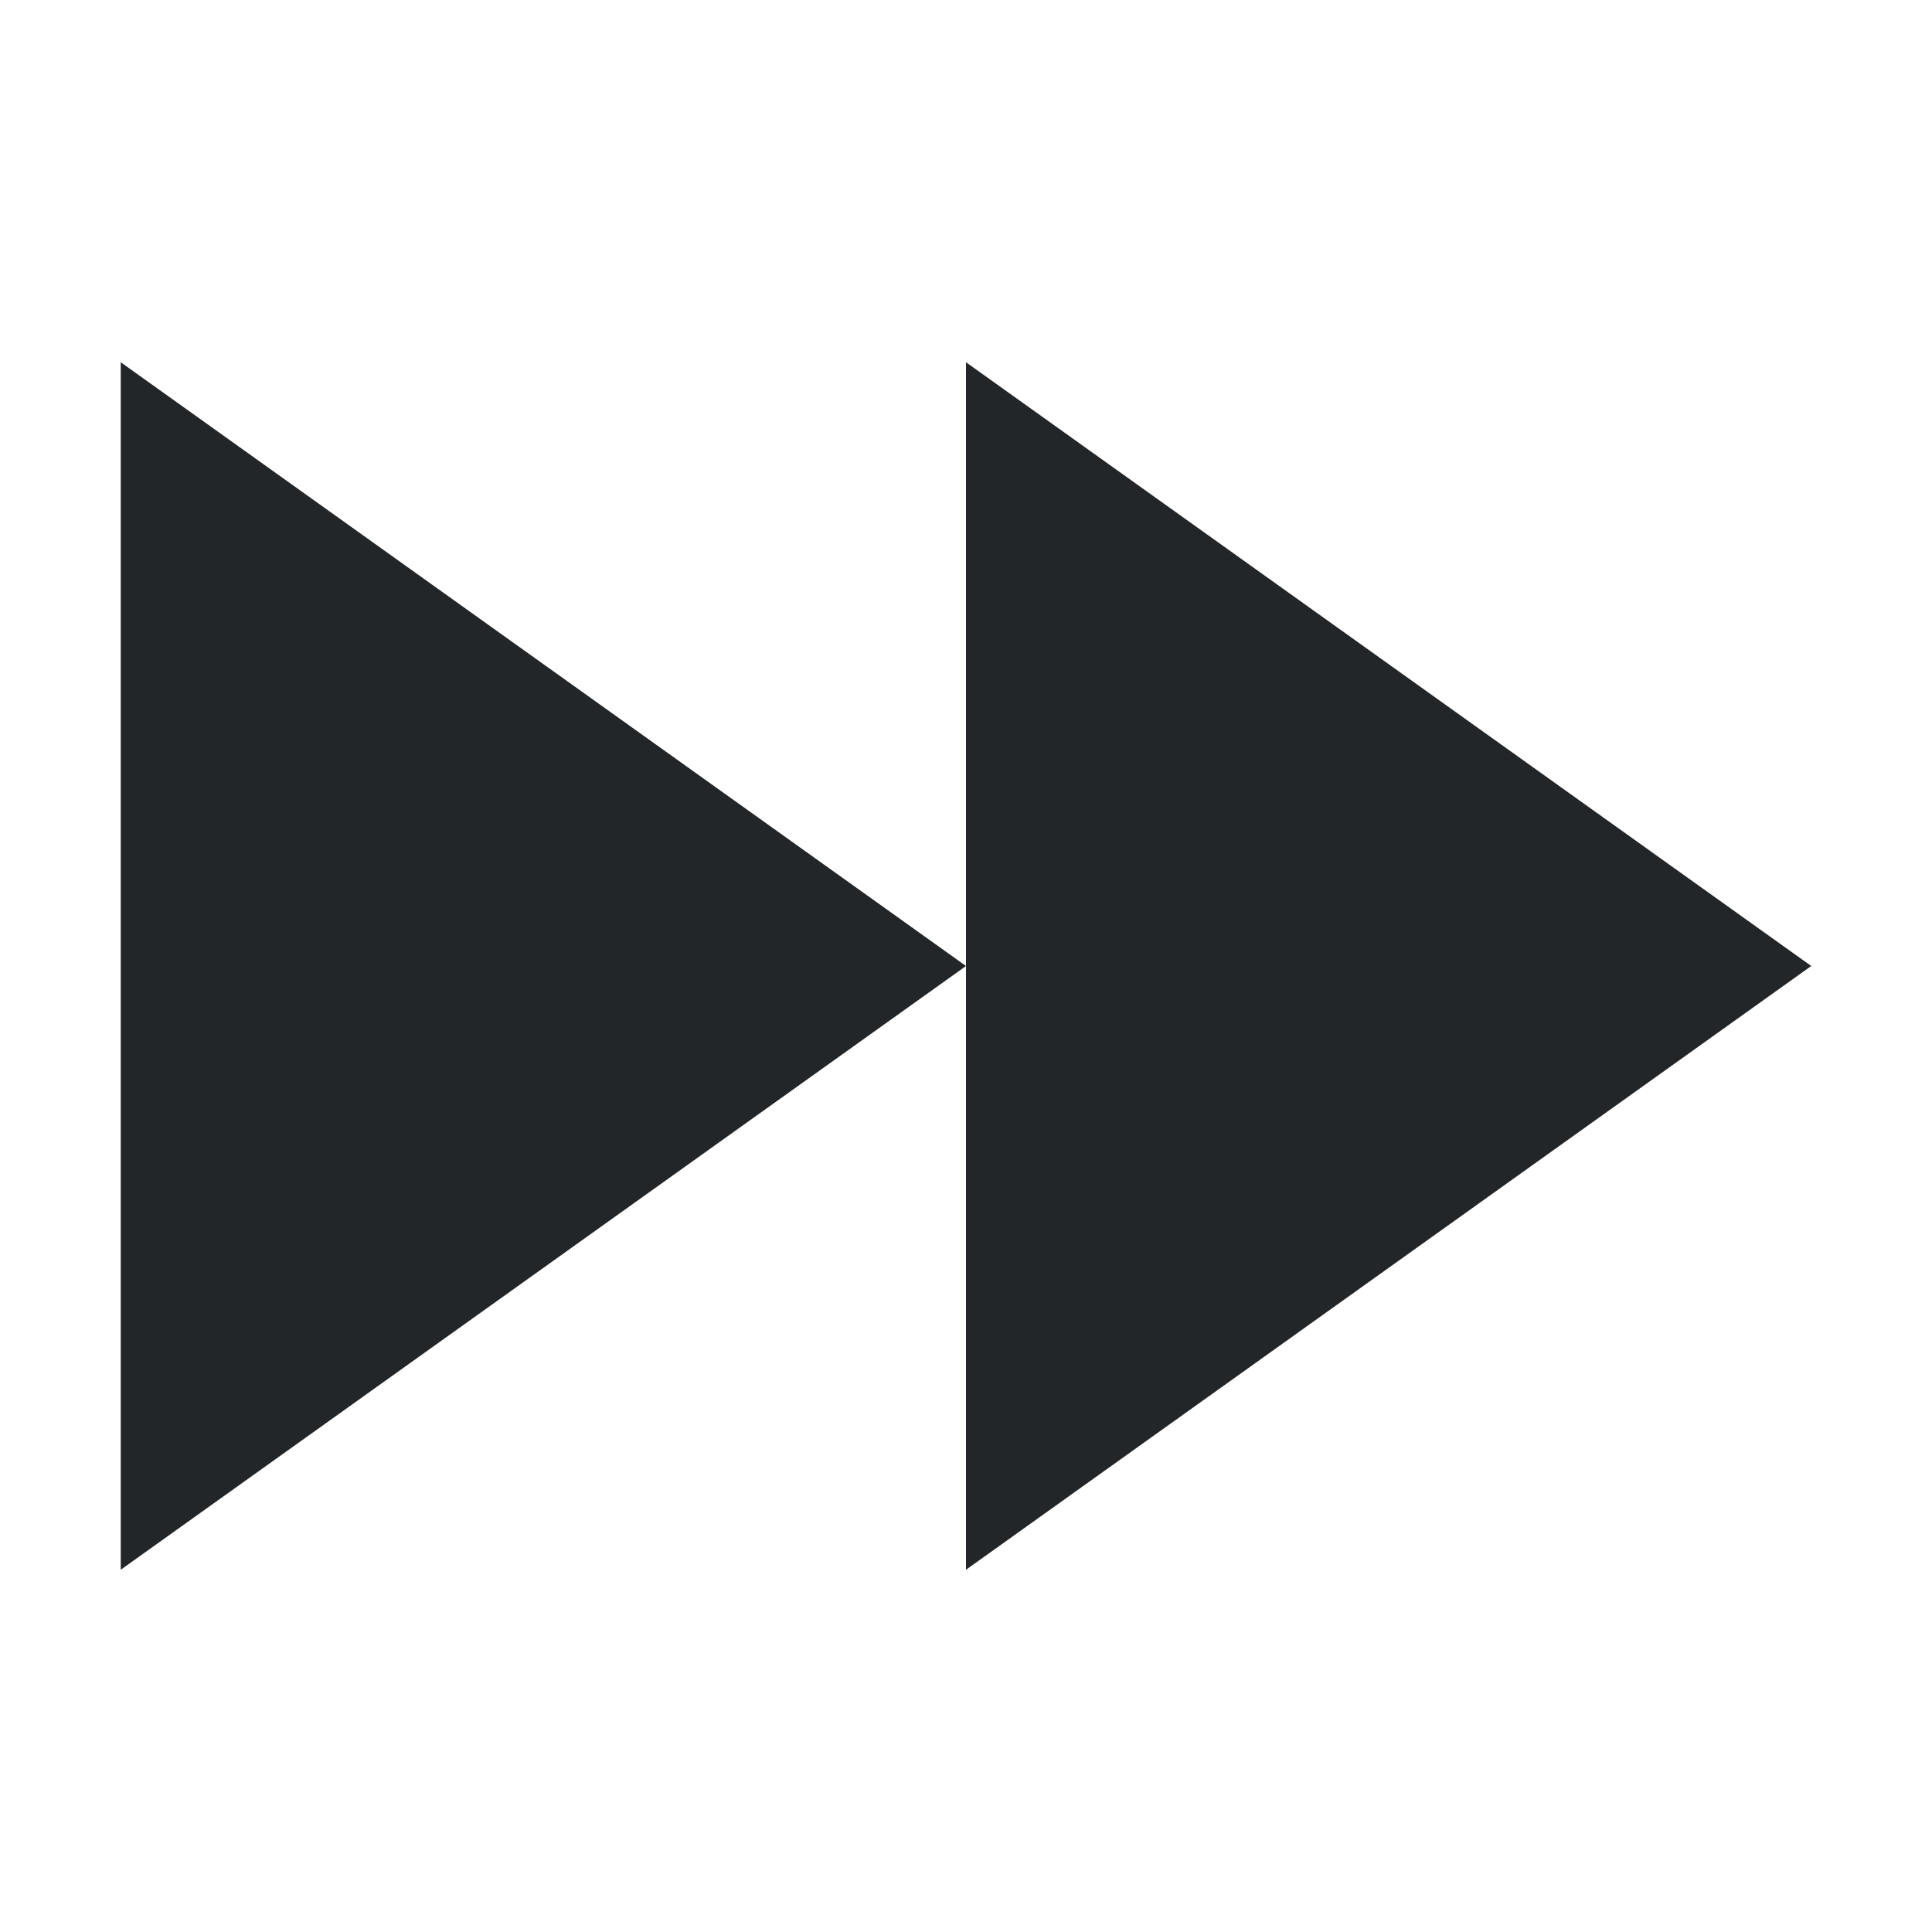
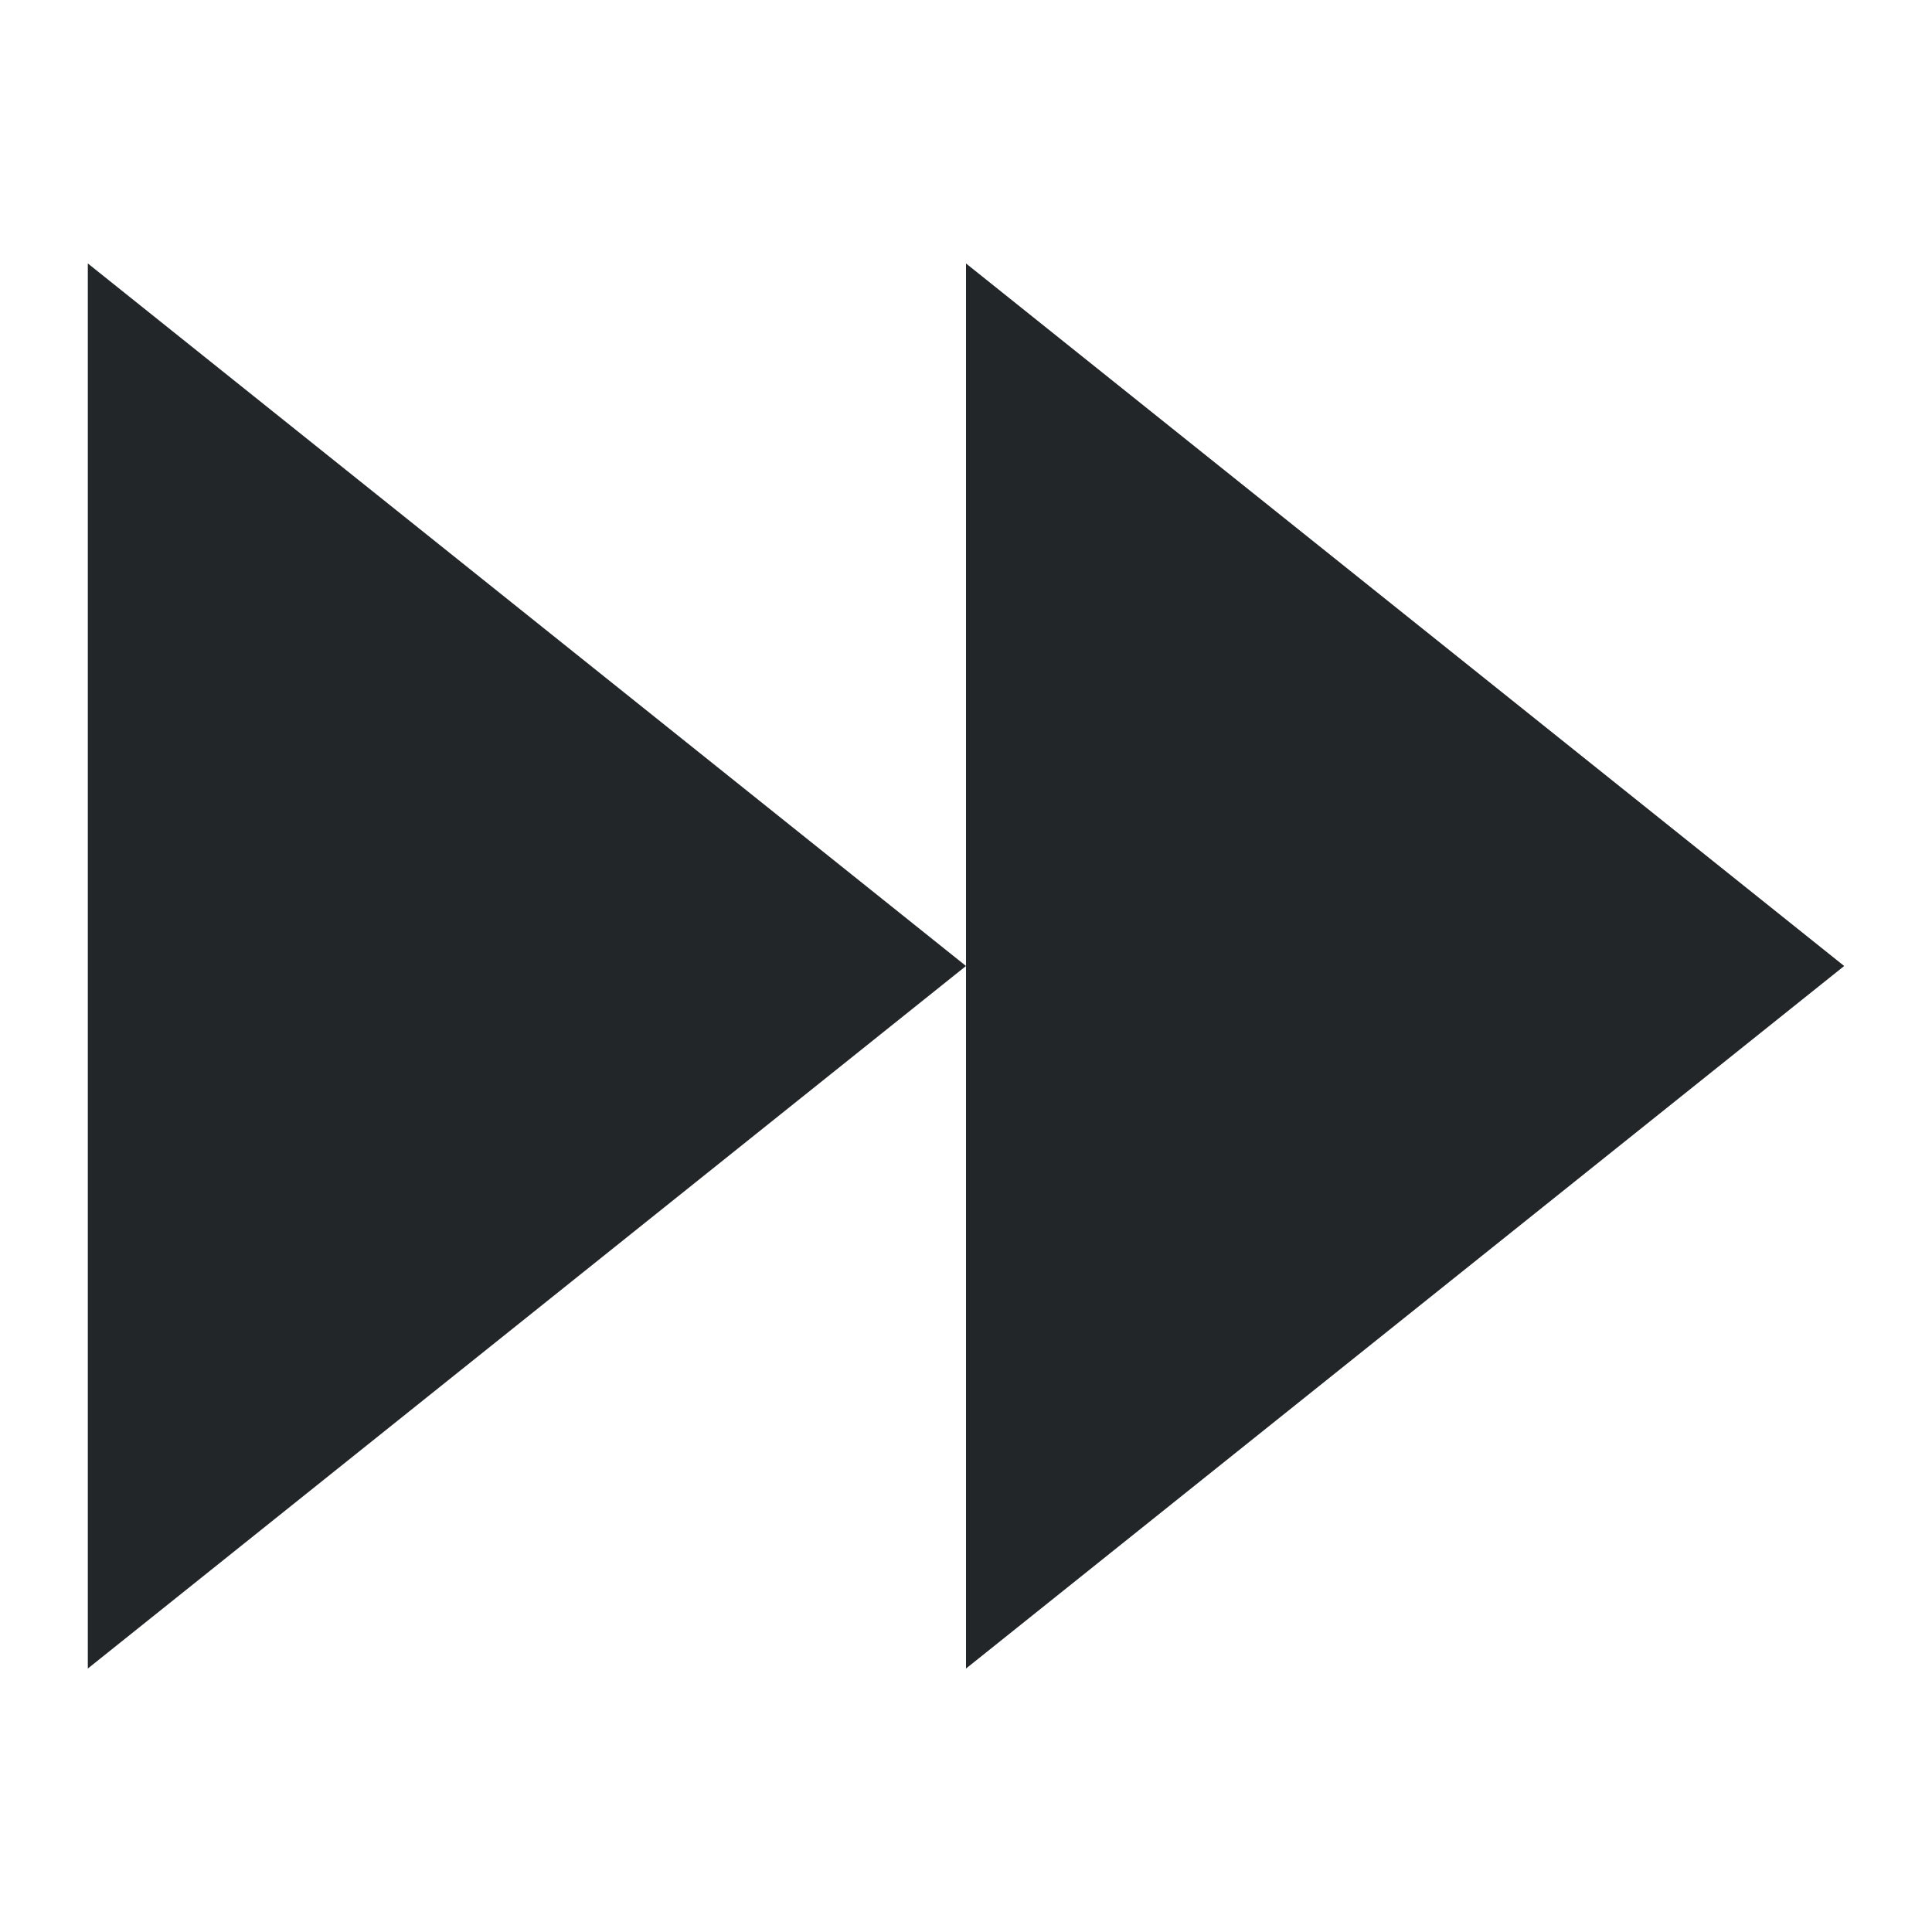
- <svg xmlns="http://www.w3.org/2000/svg" viewBox="0 0 32 32">
+ <svg xmlns="http://www.w3.org/2000/svg" viewBox="0 0 22 22" id="svg6">
  <style type="text/css" id="current-color-scheme">
        .ColorScheme-Text {
            color:#232629;
        }
    </style>
-   <path d="M16 16L2 26V6zm14 0L16 26V6z" class="ColorScheme-Text" fill="currentColor" />
+   <path d="m1 3v16l10-8zm10 8v8l10-8-10-8z" class="ColorScheme-Text" fill="currentColor" />
</svg>
